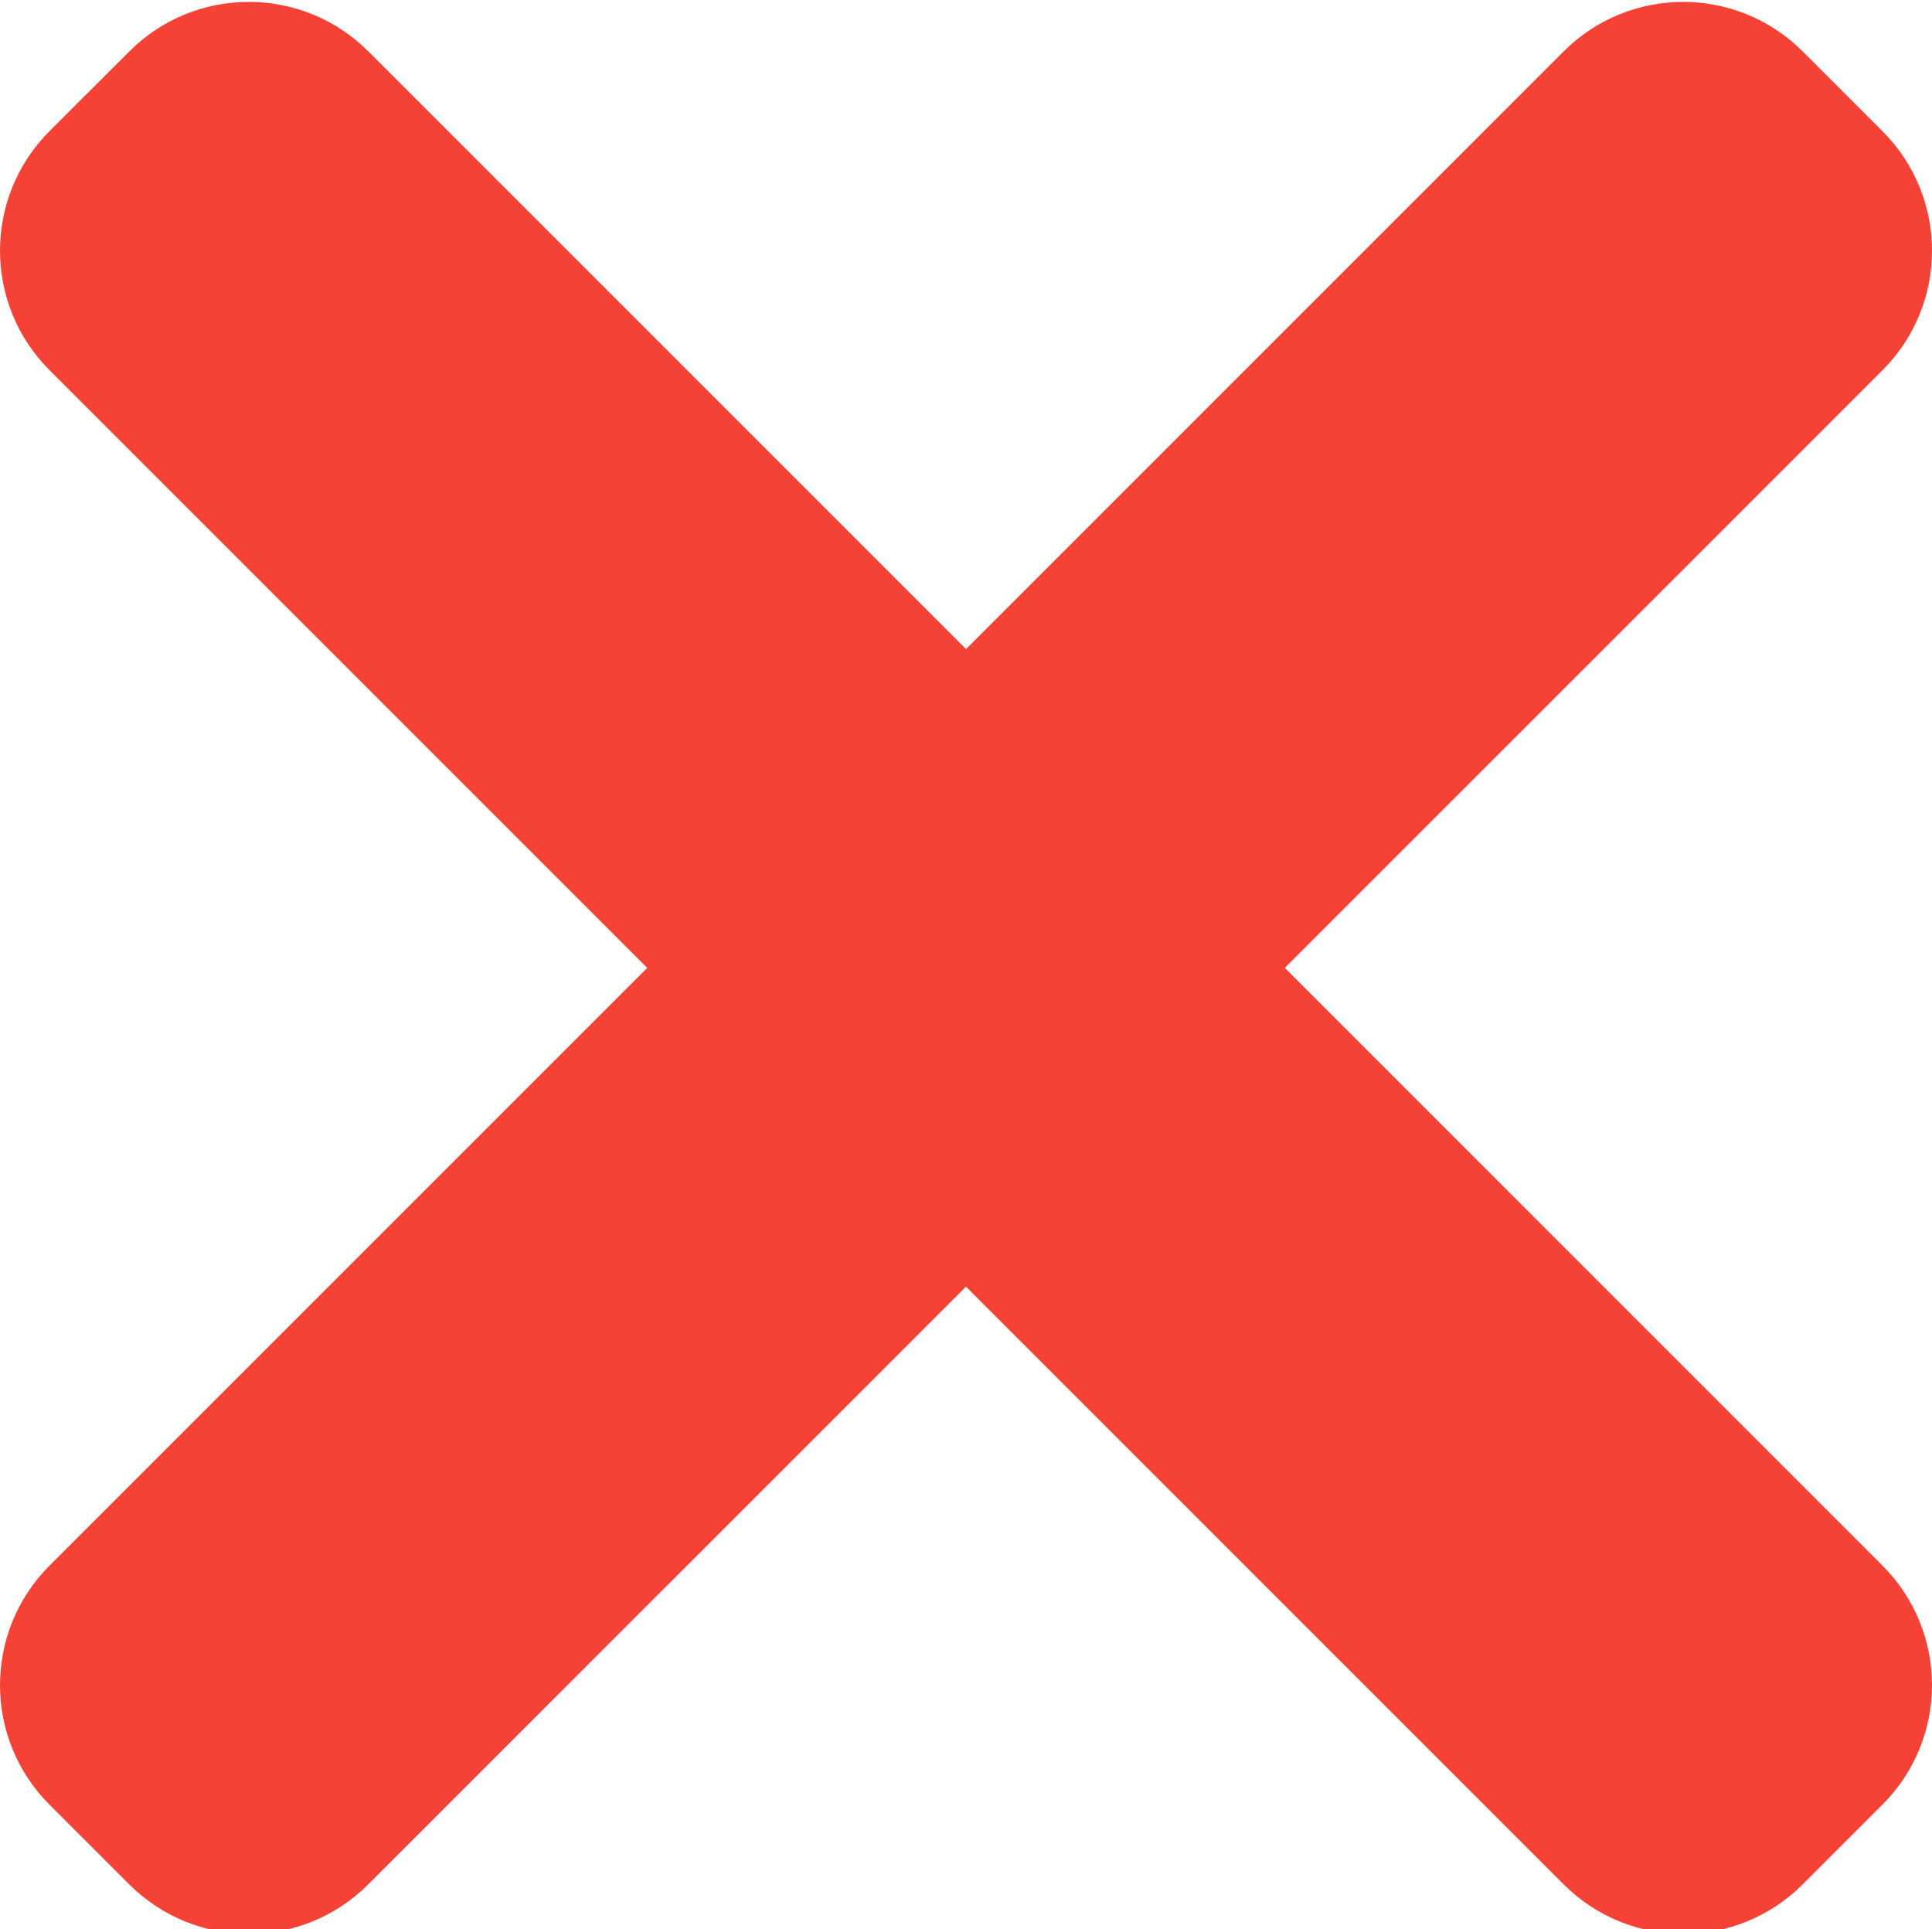
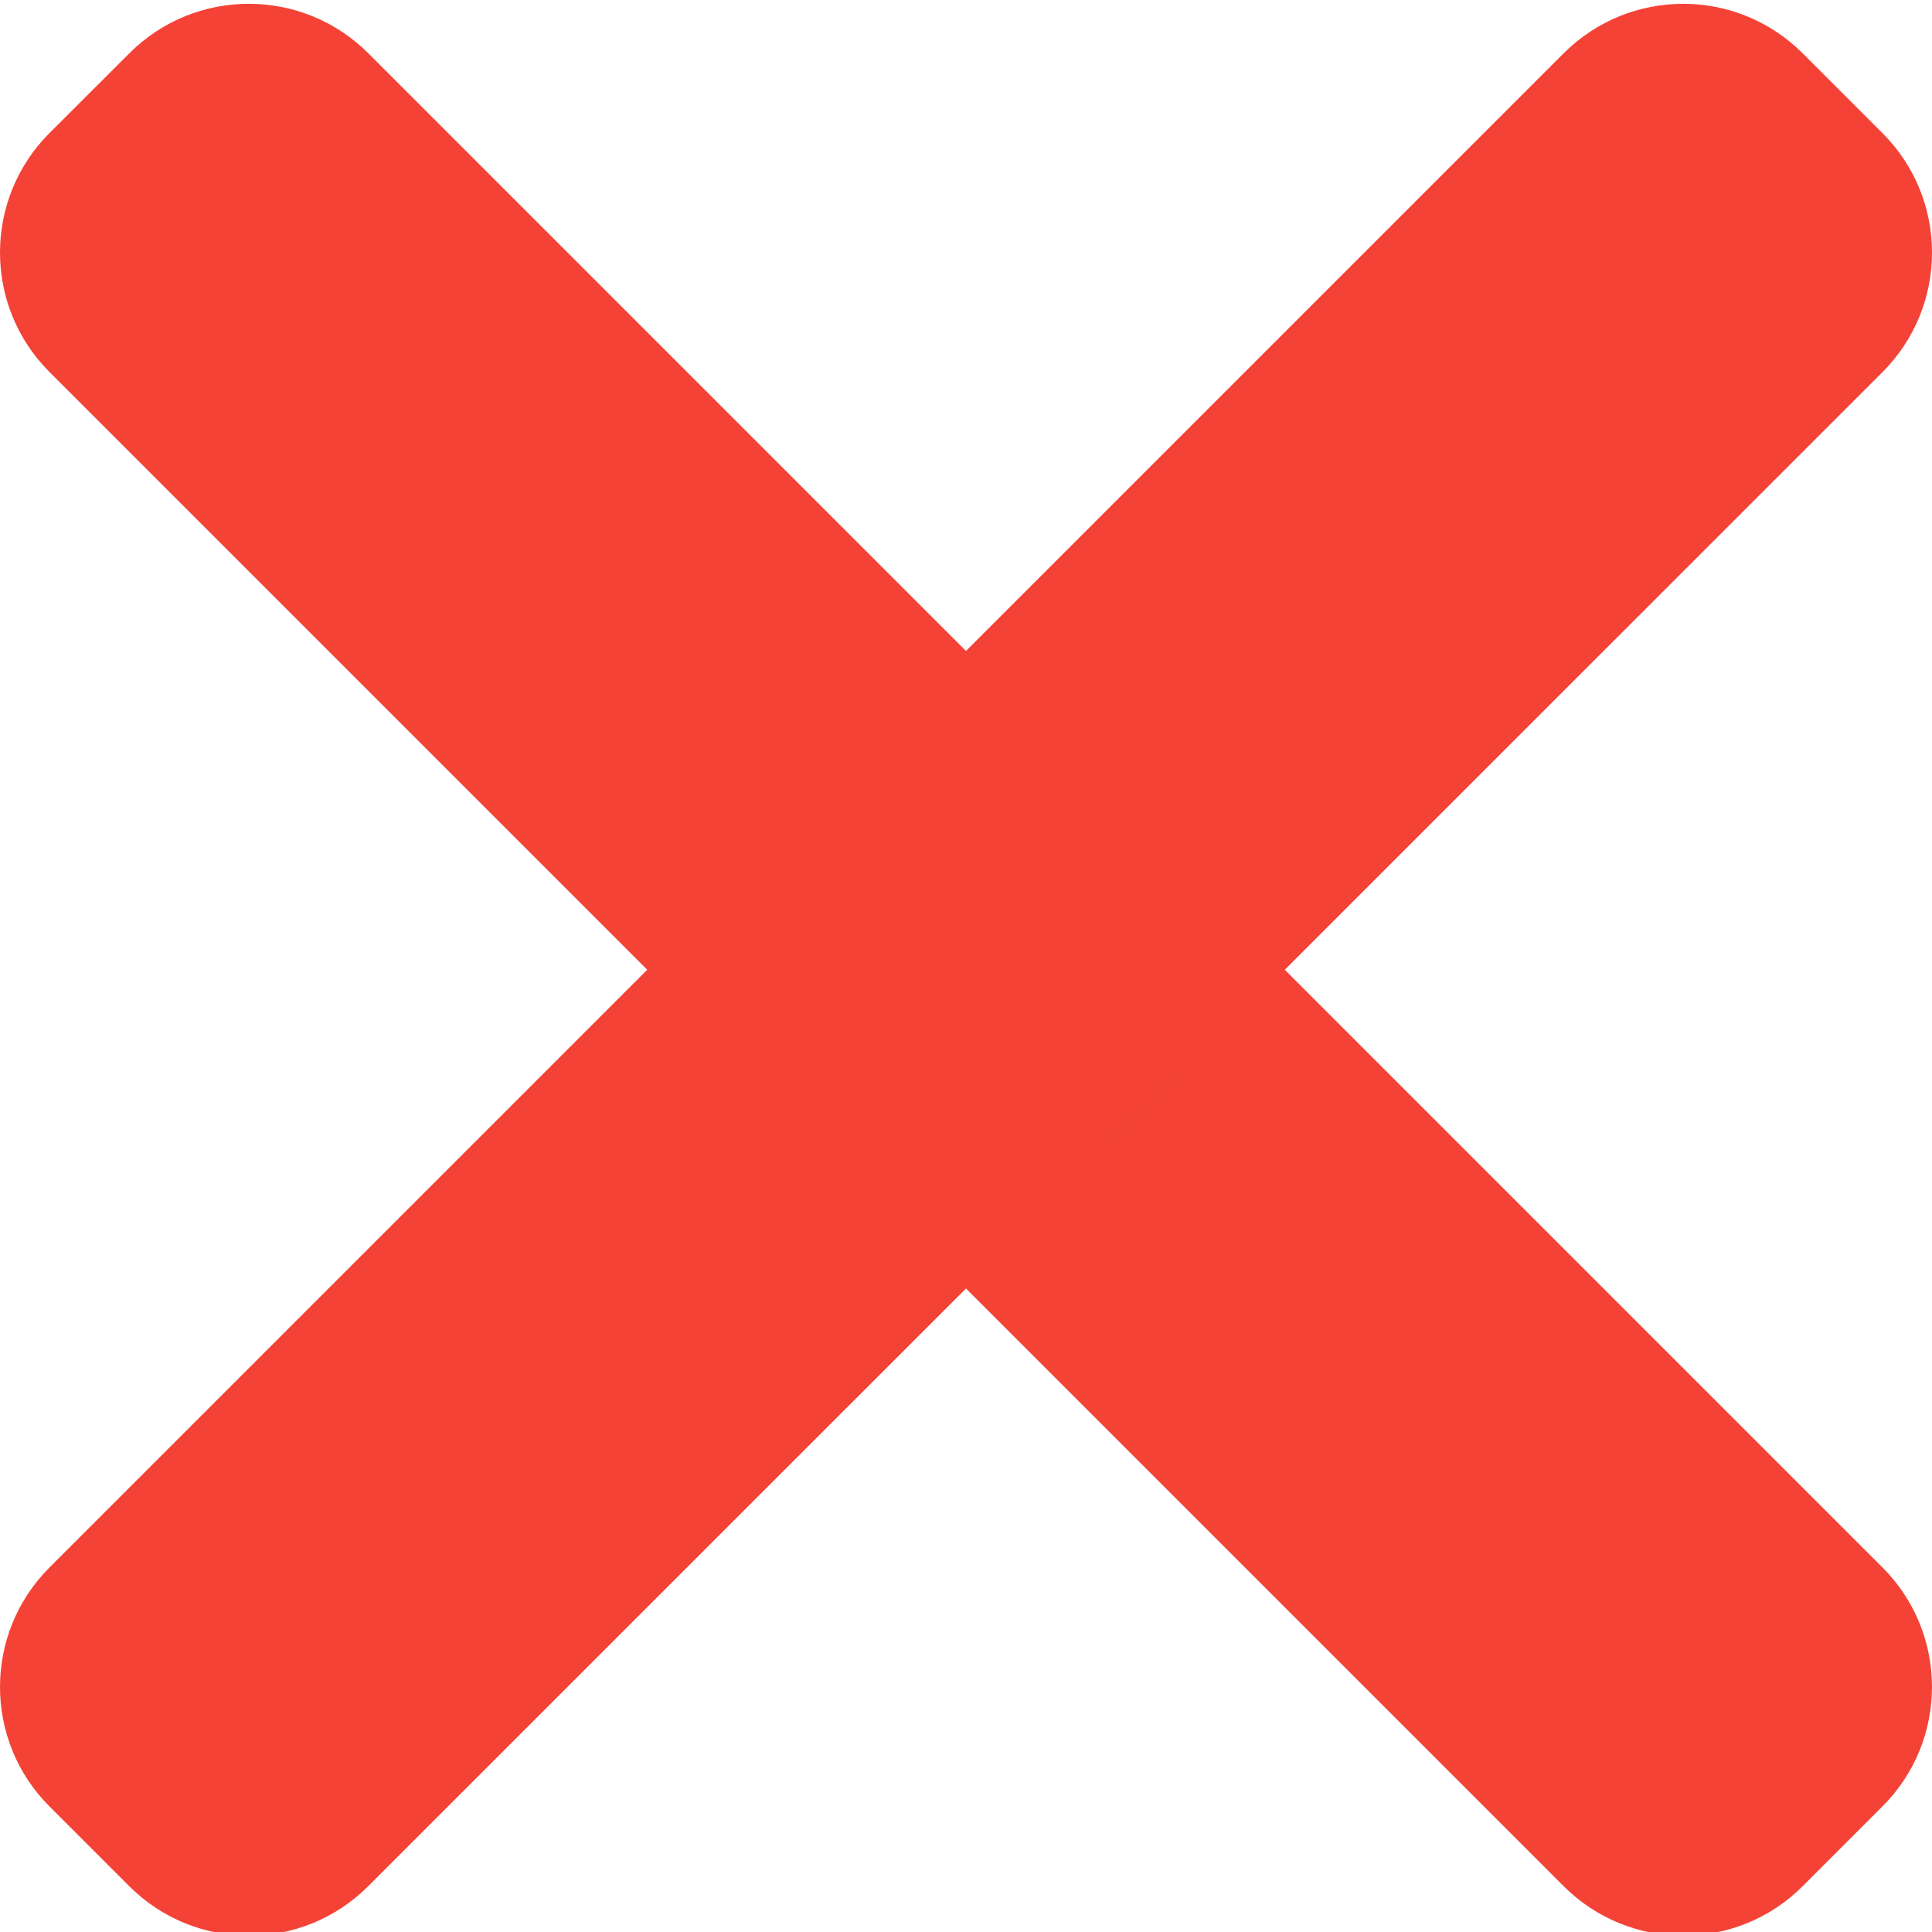
- <svg xmlns="http://www.w3.org/2000/svg" viewBox="0 0 365.717 365">
+ <svg xmlns="http://www.w3.org/2000/svg" width="365" height="365" viewBox="0 0 365.717 365">
  <g fill="#f44336">
    <path d="M356.34 296.348L69.727 9.734c-12.5-12.5-32.766-12.5-45.247 0L9.375 24.816c-12.5 12.504-12.5 32.77 0 45.25L295.988 356.68c12.504 12.5 32.77 12.5 45.25 0l15.082-15.082c12.524-12.48 12.524-32.75.02-45.25zm0 0" />
    <path d="M295.988 9.734L9.375 296.348c-12.5 12.5-12.5 32.77 0 45.25l15.082 15.082c12.504 12.5 32.77 12.5 45.25 0L356.34 70.086c12.504-12.5 12.504-32.766 0-45.246L341.258 9.758c-12.5-12.524-32.766-12.524-45.27-.024zm0 0" />
  </g>
</svg>
